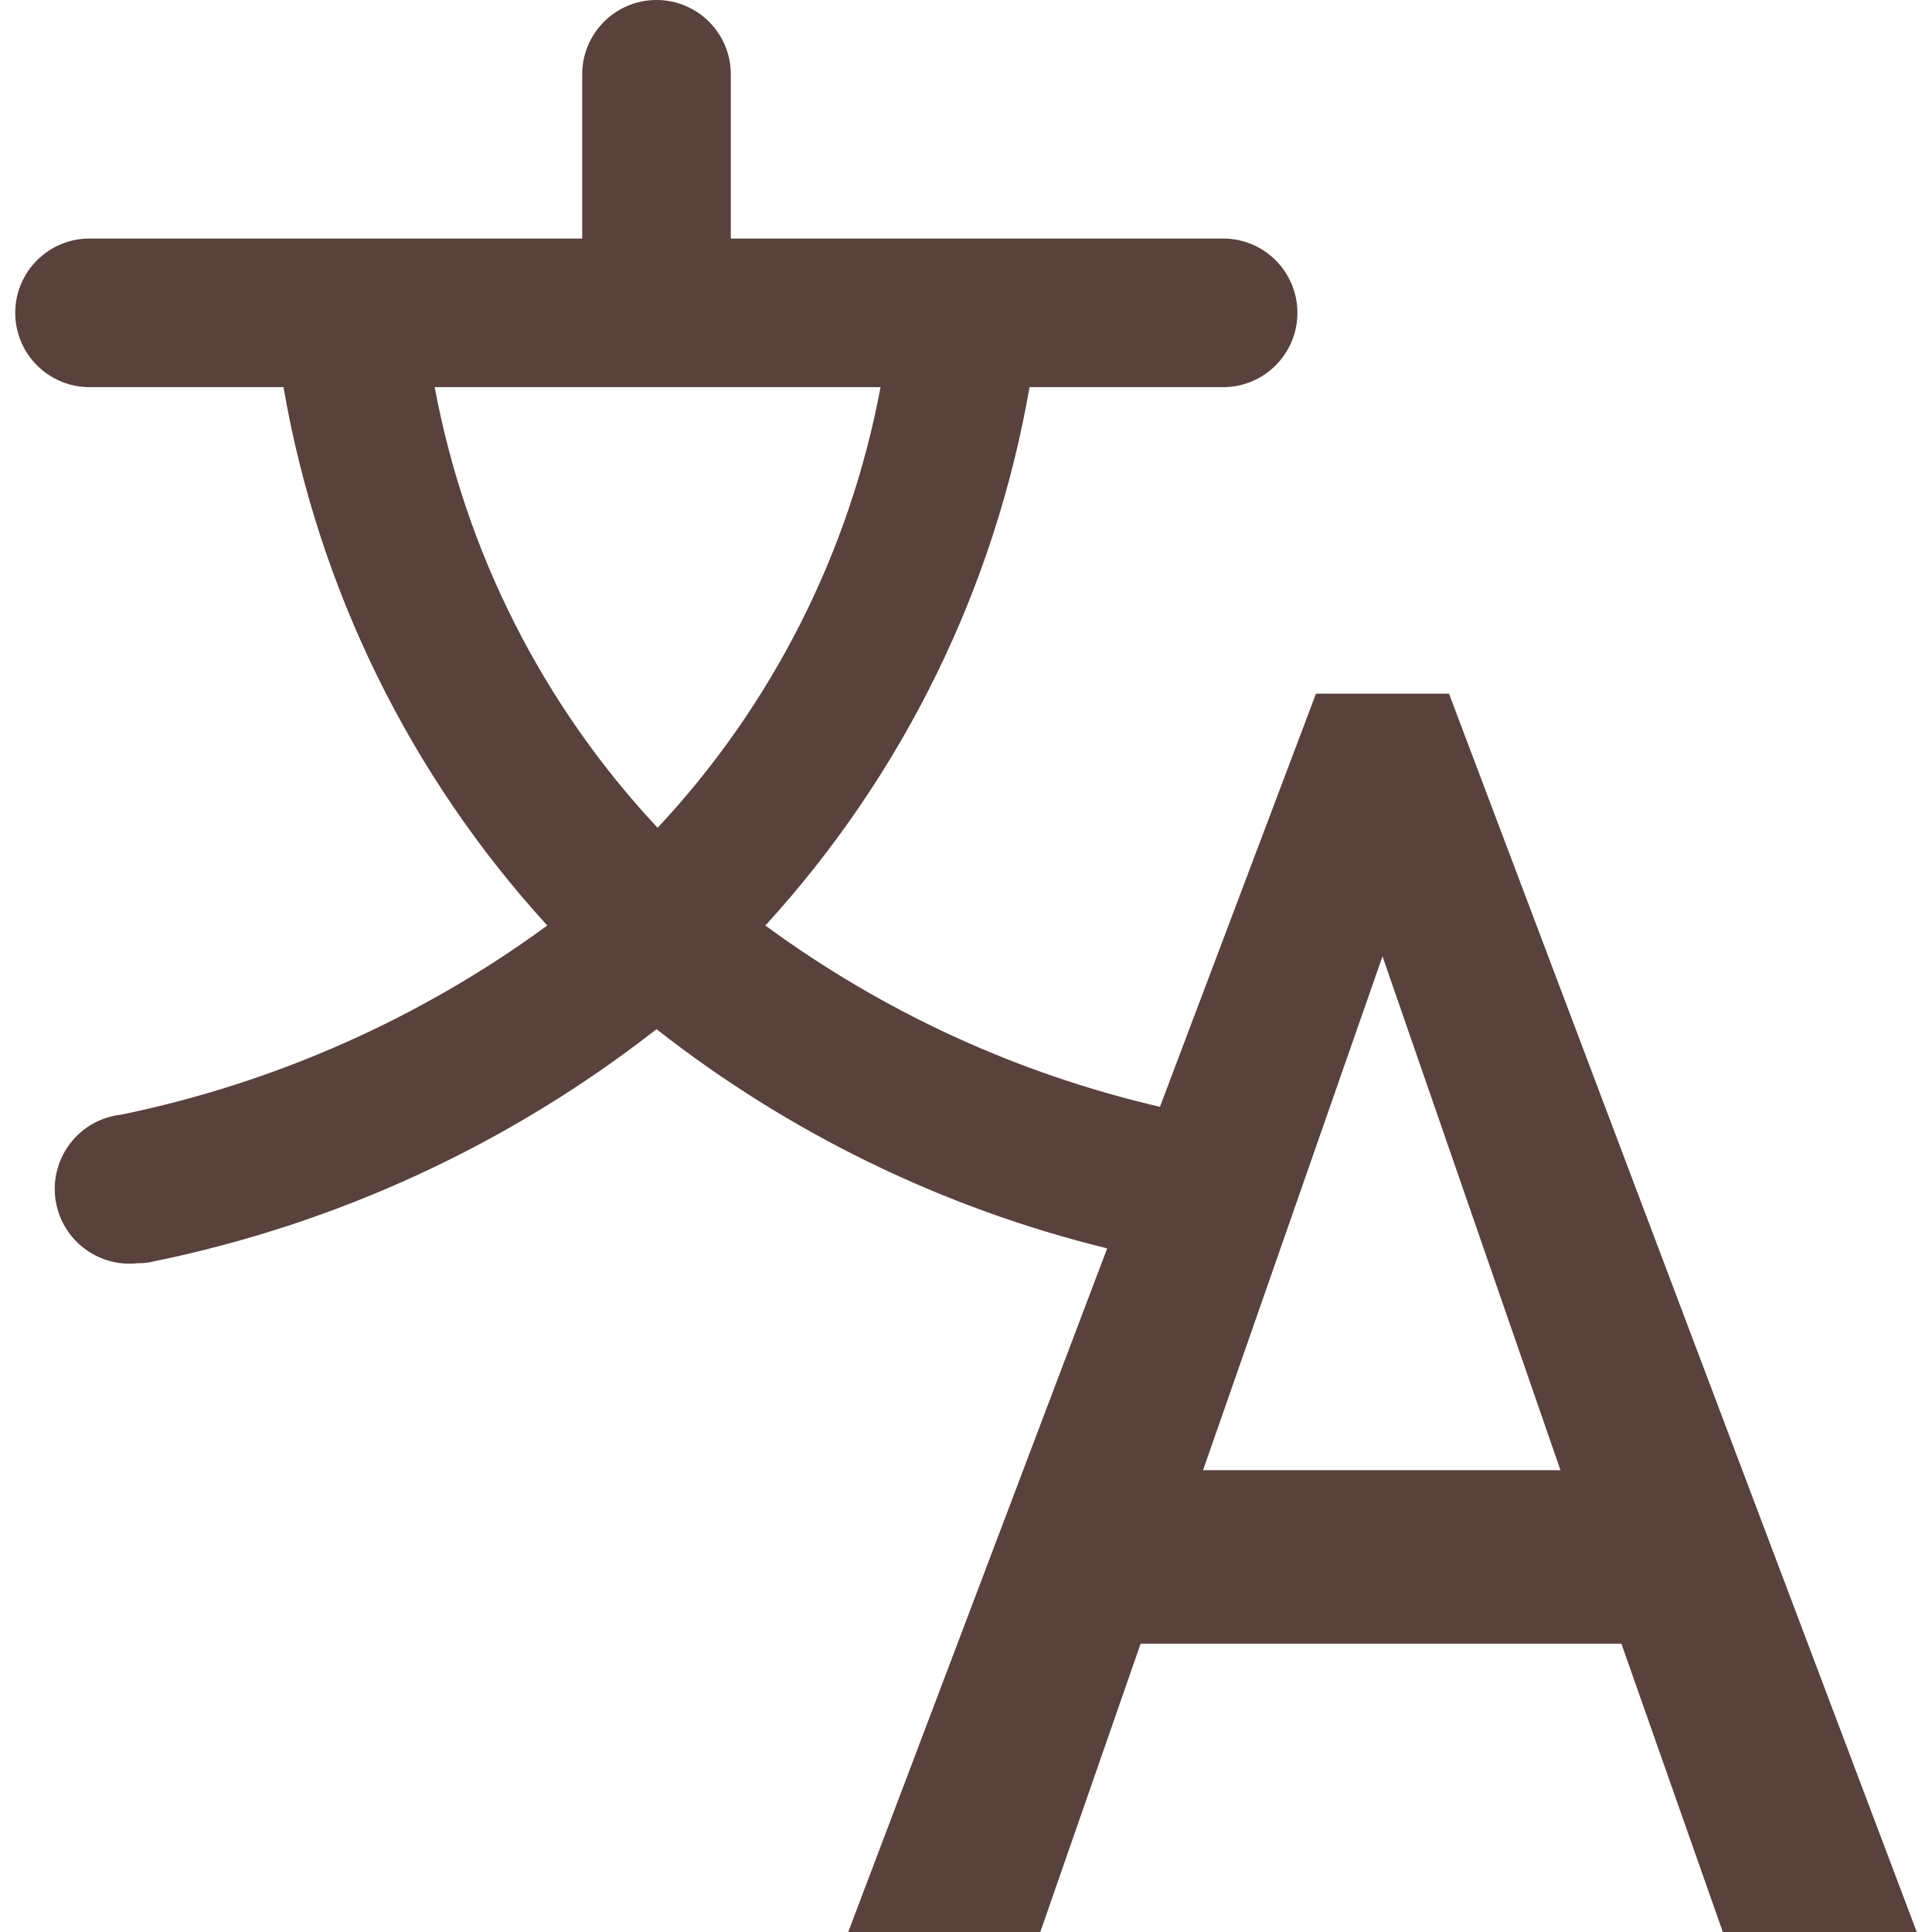
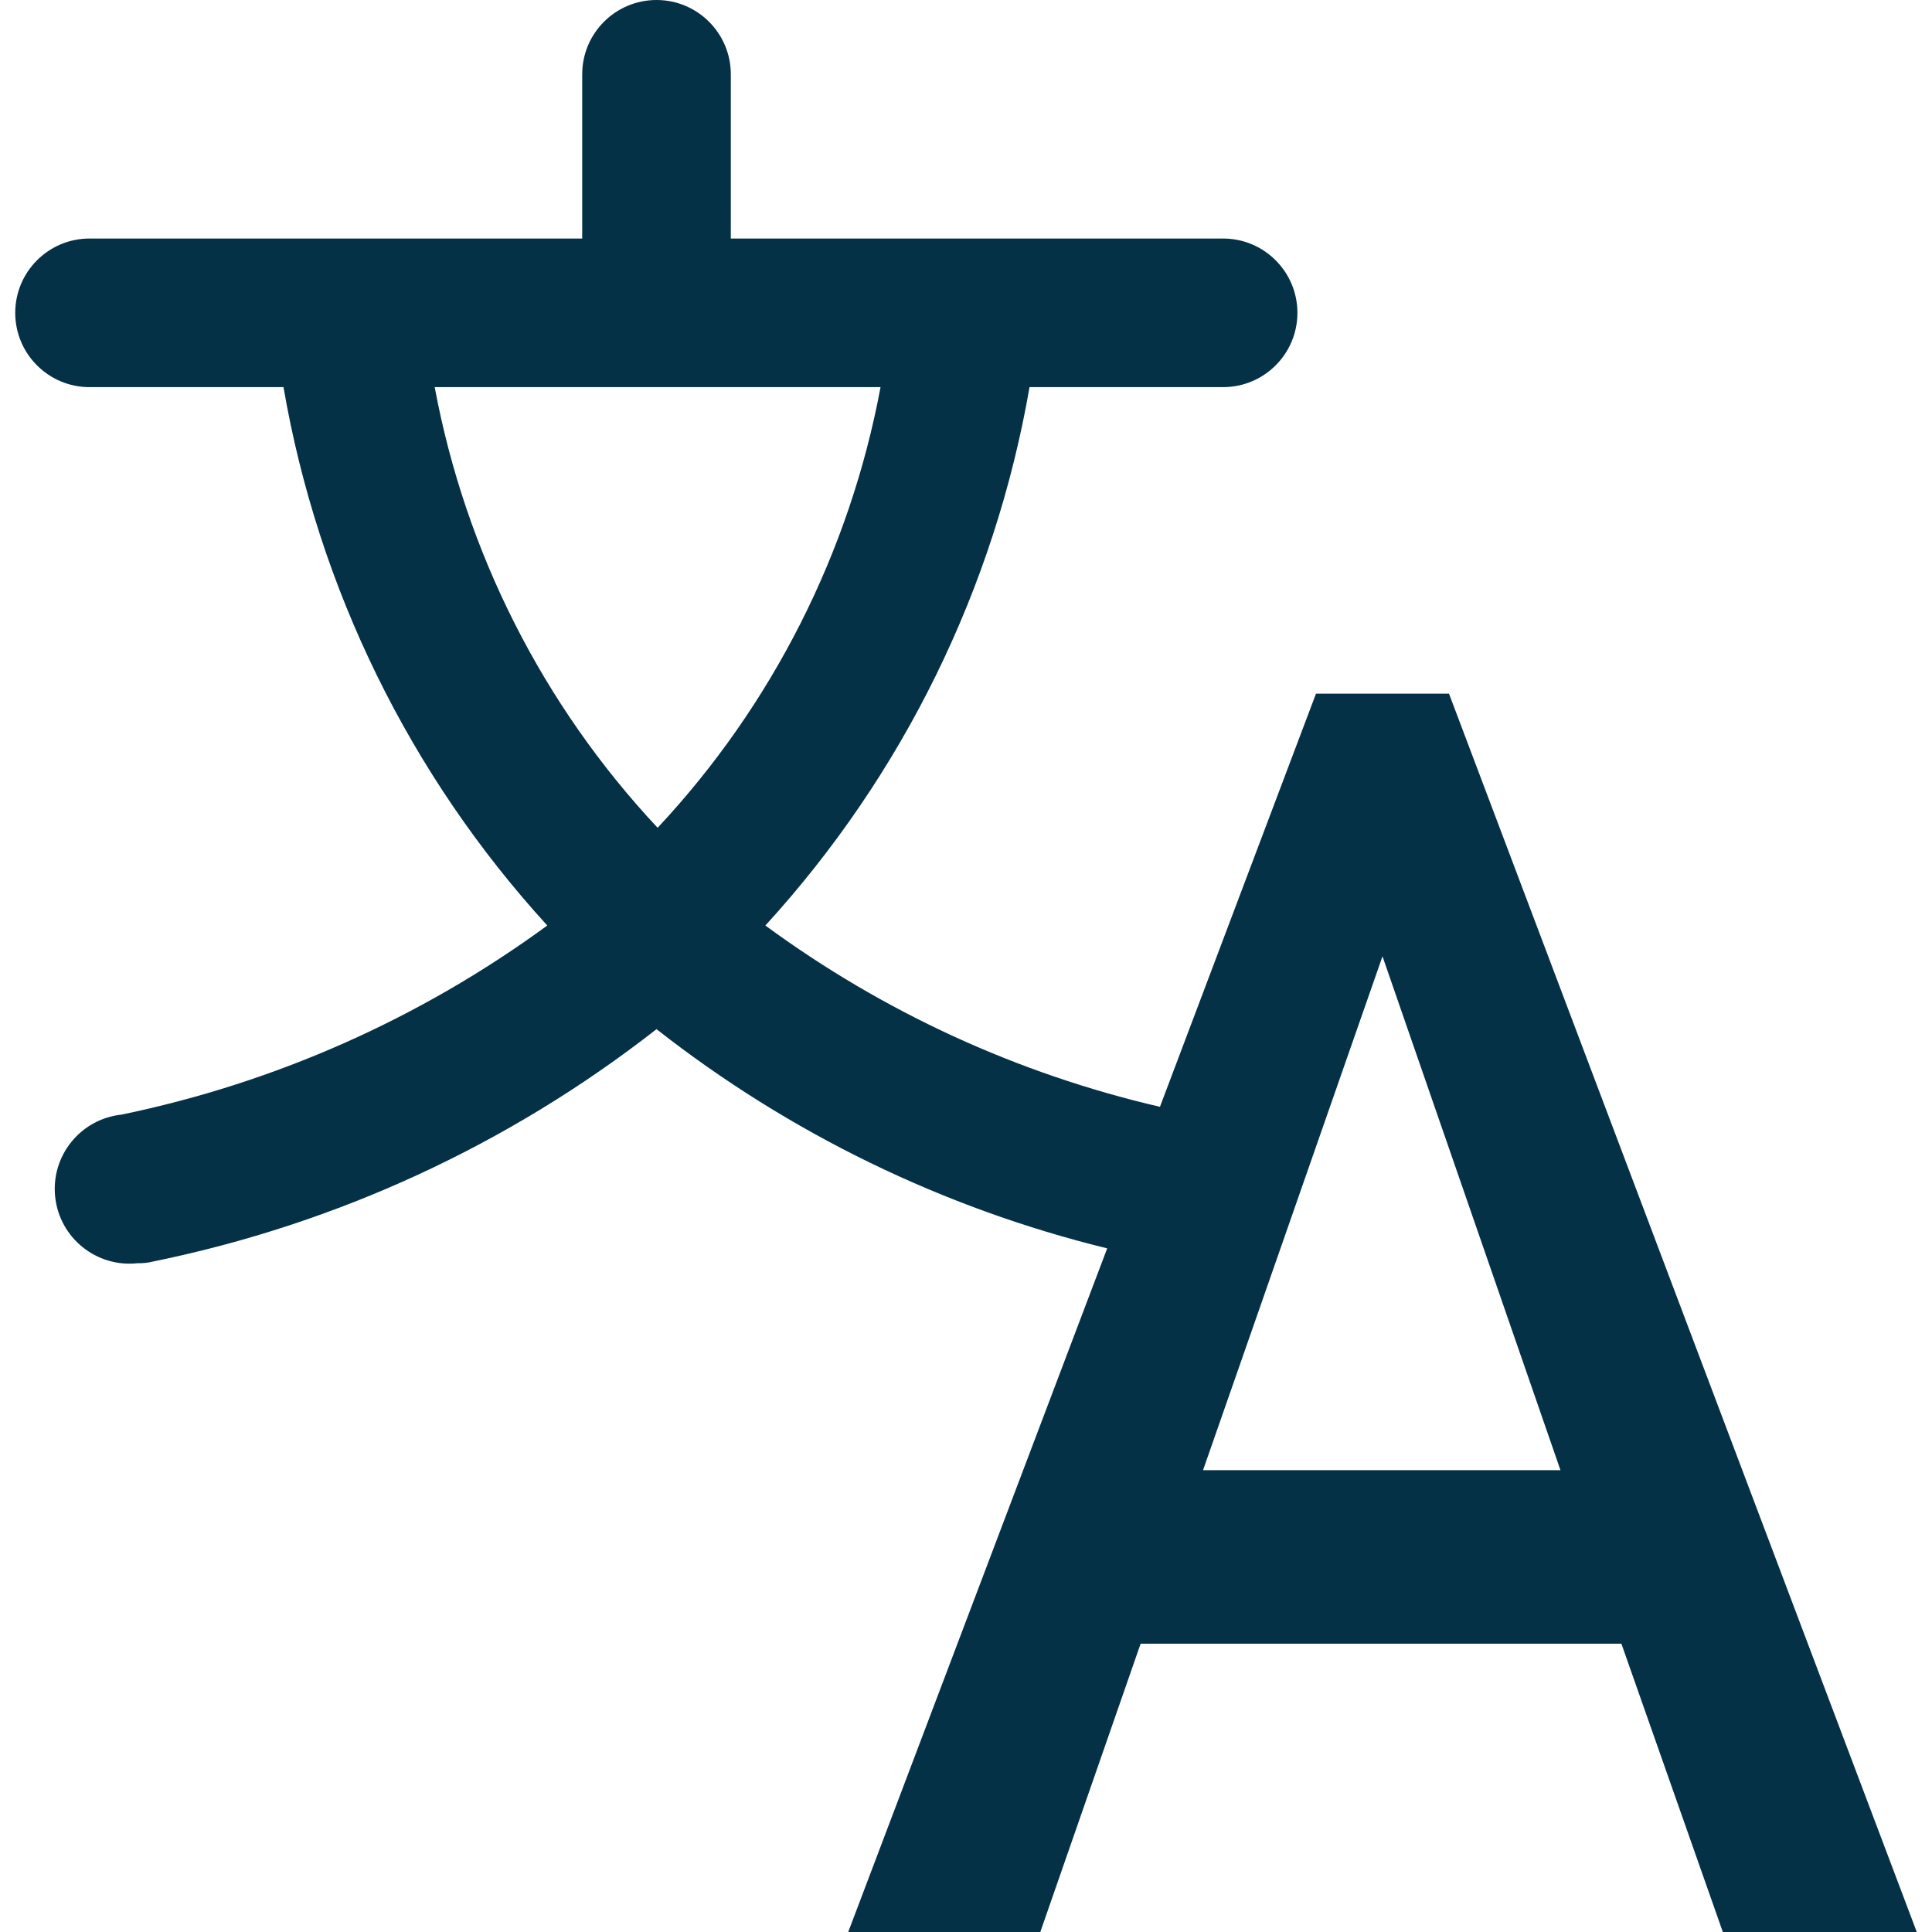
- <svg xmlns="http://www.w3.org/2000/svg" fill="#59413C" width="800px" height="800px" viewBox="0 0 52 52" data-name="Layer 1" id="Layer_1">
+ <svg xmlns="http://www.w3.org/2000/svg" fill="#053147" width="800px" height="800px" viewBox="0 0 52 52" data-name="Layer 1" id="Layer_1">
  <g id="SVGRepo_bgCarrier" stroke-width="0" />
  <g id="SVGRepo_tracerCarrier" stroke-linecap="round" stroke-linejoin="round" />
  <g id="SVGRepo_iconCarrier">
    <path d="M39,18.67H35.42l-4.2,11.12A29,29,0,0,1,20.6,24.91a28.76,28.76,0,0,0,7.11-14.49h5.21a2,2,0,0,0,0-4H19.67V2a2,2,0,1,0-4,0V6.42H2.41a2,2,0,0,0,0,4H7.63a28.73,28.73,0,0,0,7.1,14.49A29.51,29.51,0,0,1,3.27,30a2,2,0,0,0,.43,4,1.61,1.61,0,0,0,.44-.05,32.56,32.56,0,0,0,13.53-6.25,32,32,0,0,0,12.13,5.9L22.83,52H28l2.7-7.76H43.64L46.37,52h5.22Zm-15.3-8.25a23.76,23.76,0,0,1-6,11.86,23.71,23.71,0,0,1-6-11.86Zm8.68,29.15,4.83-13.83L42,39.57Z" />
  </g>
</svg>
